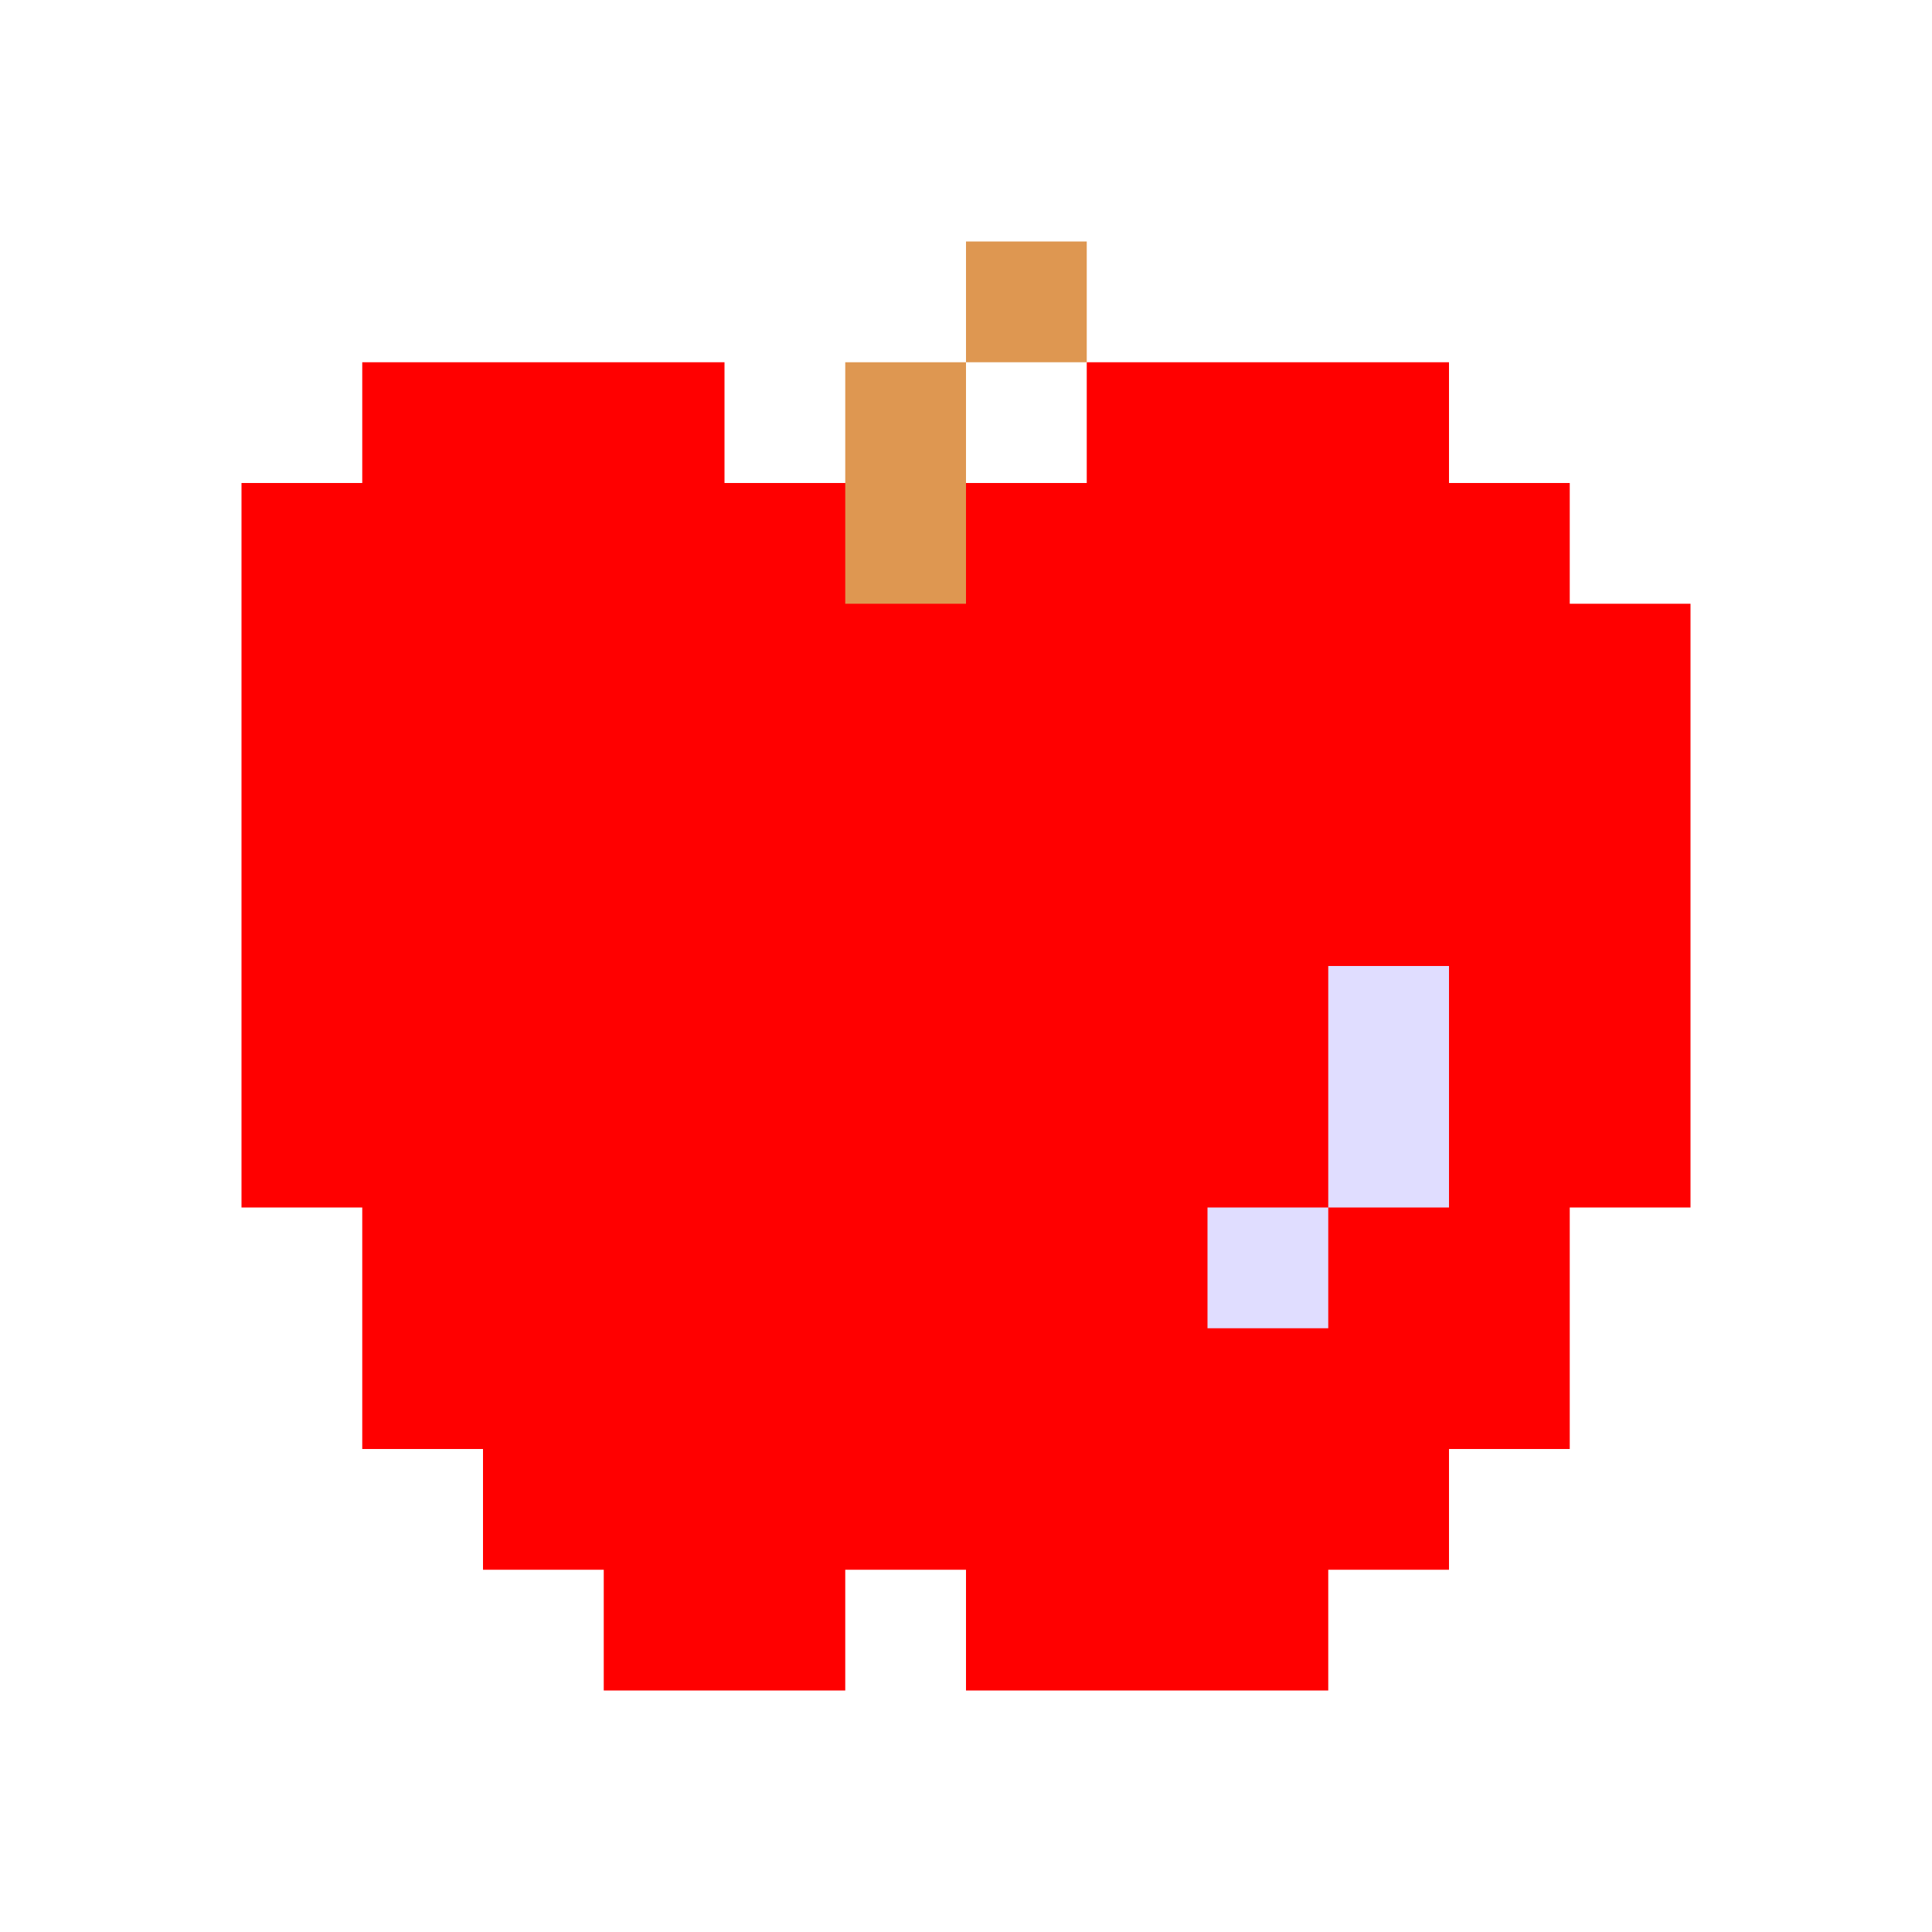
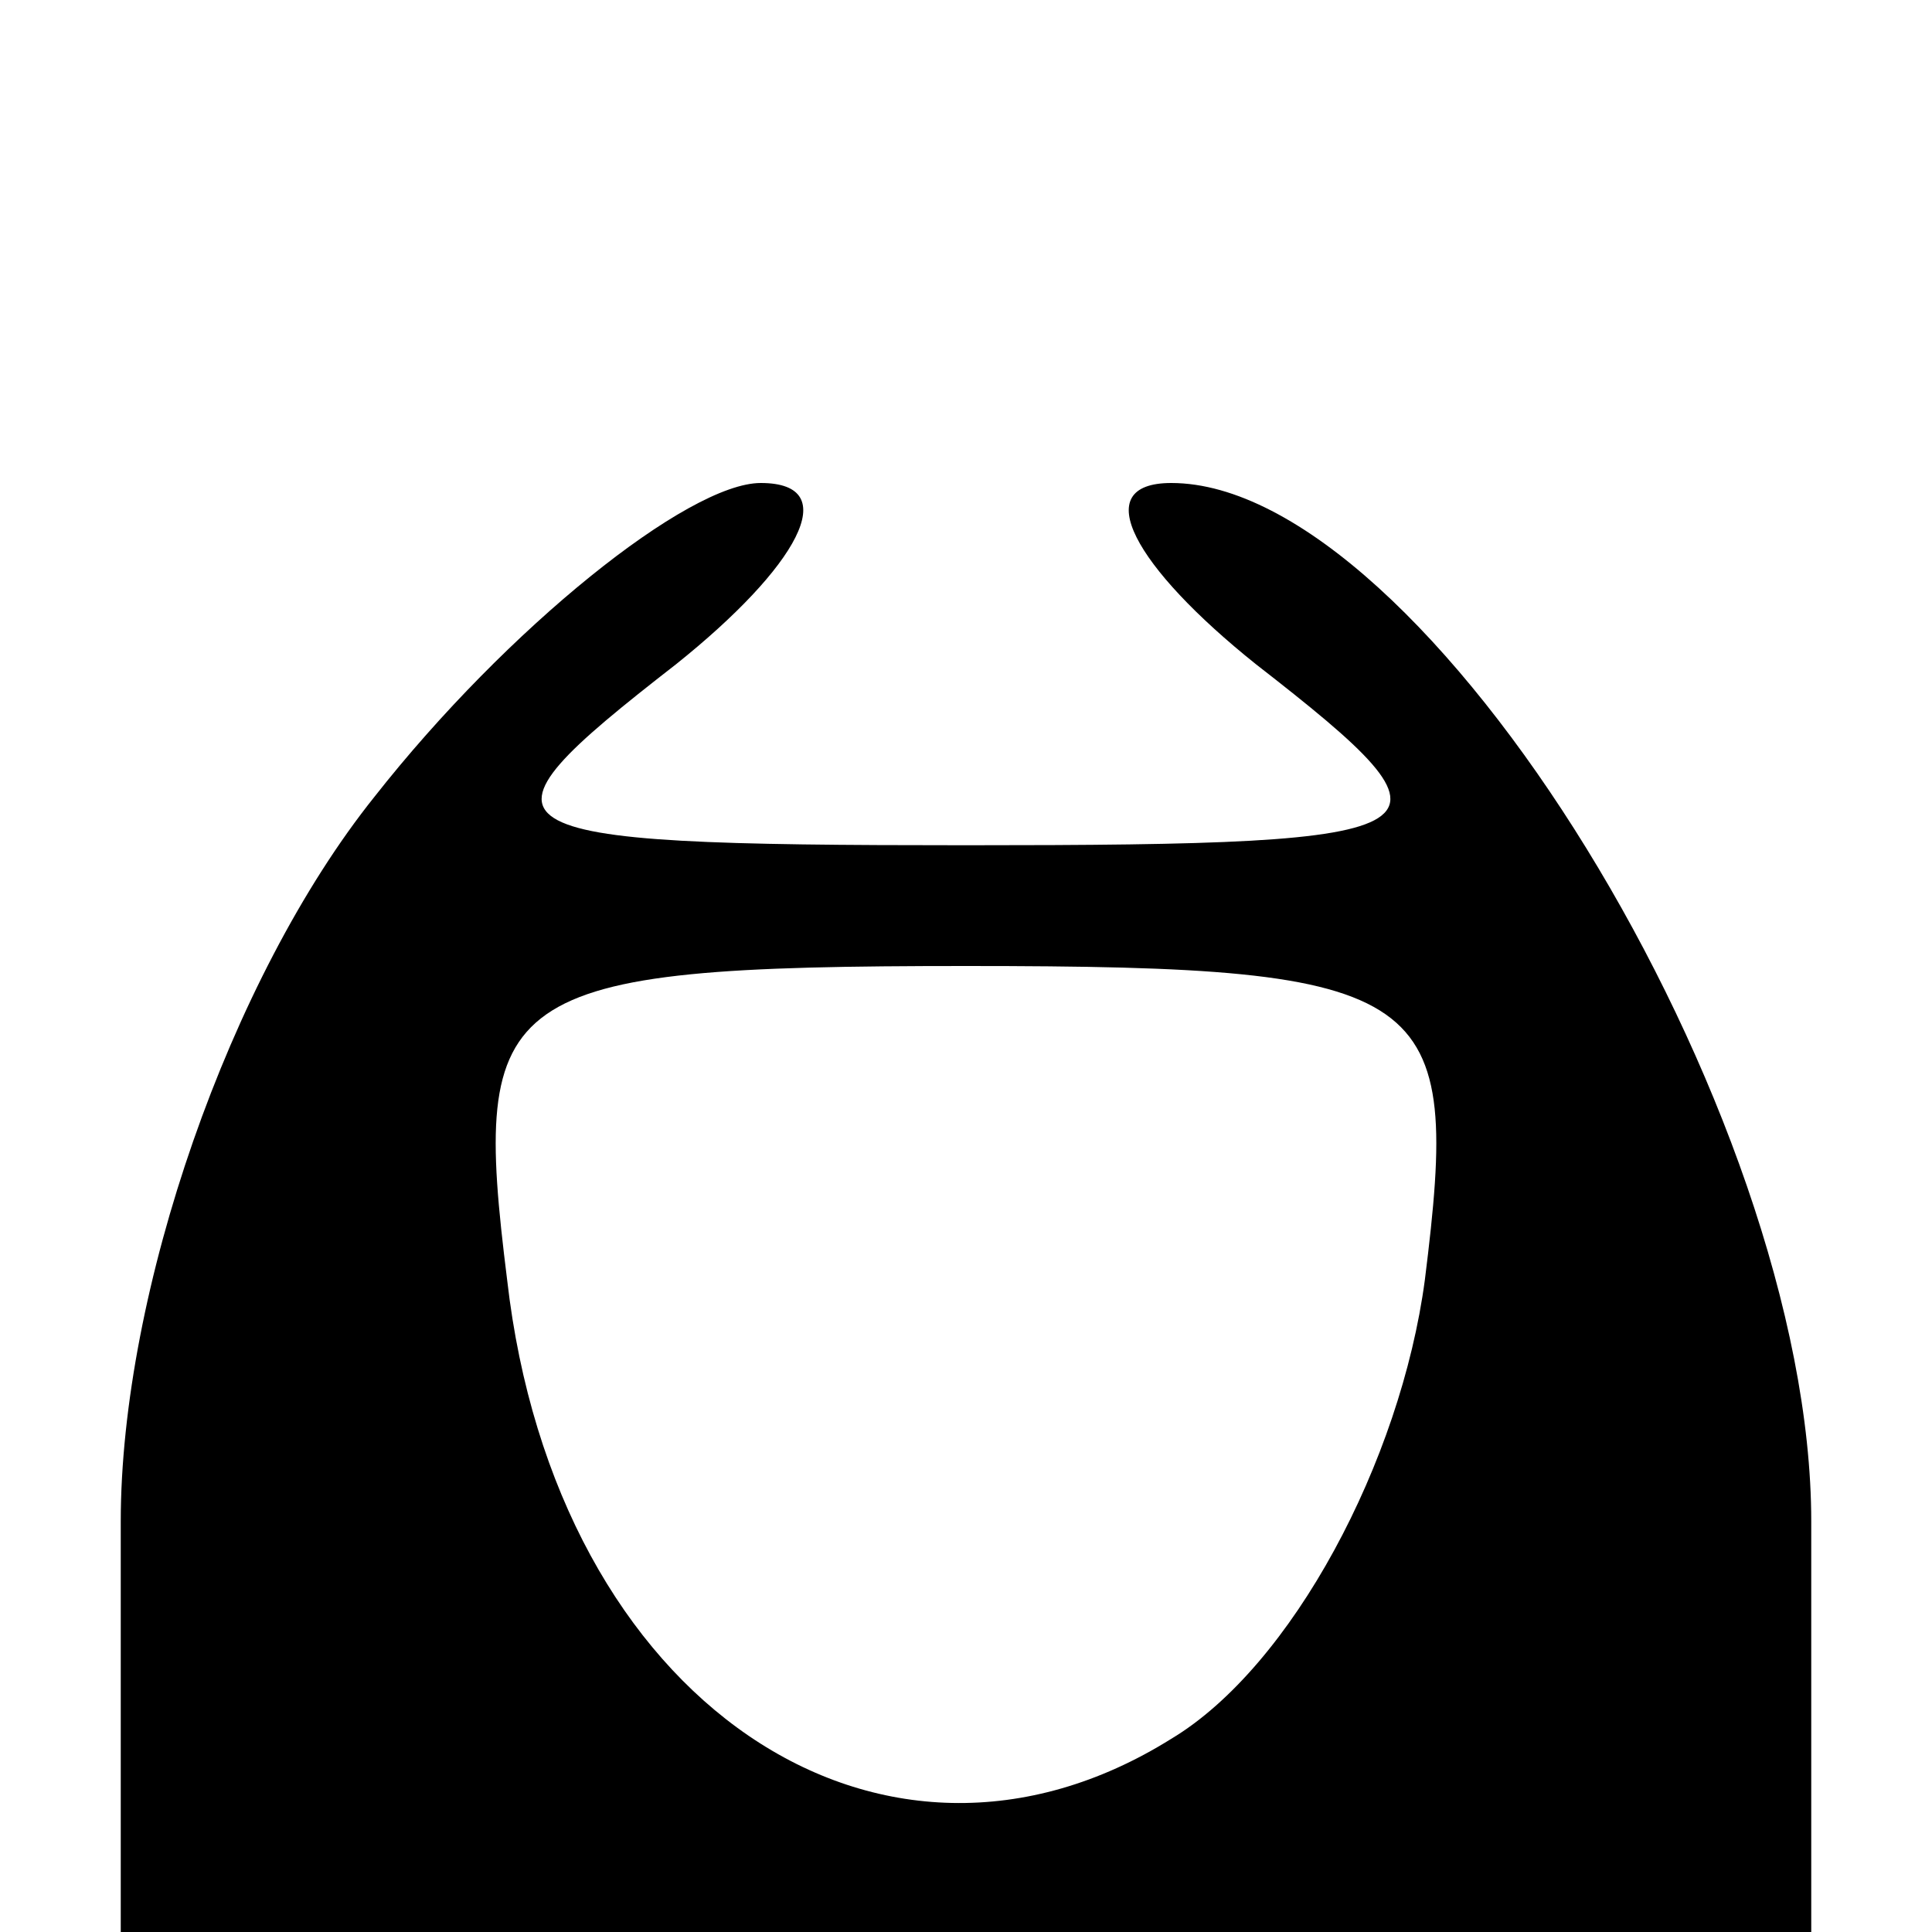
- <svg xmlns="http://www.w3.org/2000/svg" width="16" height="16" viewBox="0 0 16 16" fill="none">
-   <path d="M3 4H2V10H3V12H4V13H5V14H7V13H8V14H11V13H12V12H13V10H14V5H13V4H12V3H9V4H6V3H3V4Z" fill="#FF0000" />
-   <path d="M7 5V3H8V2H9V3H8V5H7Z" fill="#DE9751" />
-   <path d="M11 8H12V10H11V11H10V10H11V8Z" fill="#E0DDFF" />
+ <svg xmlns="http://www.w3.org/2000/svg" version="1.0" width="16pt" height="16pt" viewBox="0 0 16 16" preserveAspectRatio="xMidYMid meet">
+   <g transform="translate(0,16) scale(0.1,-0.1)" fill="#000000" stroke="none">
+     <path d="M31 94 c-12 -15 -21 -41 -21 -60 l0 -34 70 0 70 0 0 34 c0 34 -32 86 -53 86 -7 0 -3 -7 7 -15 18 -14 17 -15 -24 -15 -41 0 -42 1 -24 15 10 8 14 15 7 15 -6 0 -21 -12 -32 -26z m87 -40 c-2 -15 -11 -32 -21 -38 -24 -15 -51 3 -55 38 -3 24 -1 26 38 26 39 0 41 -2 38 -26z" />
+   </g>
</svg>
